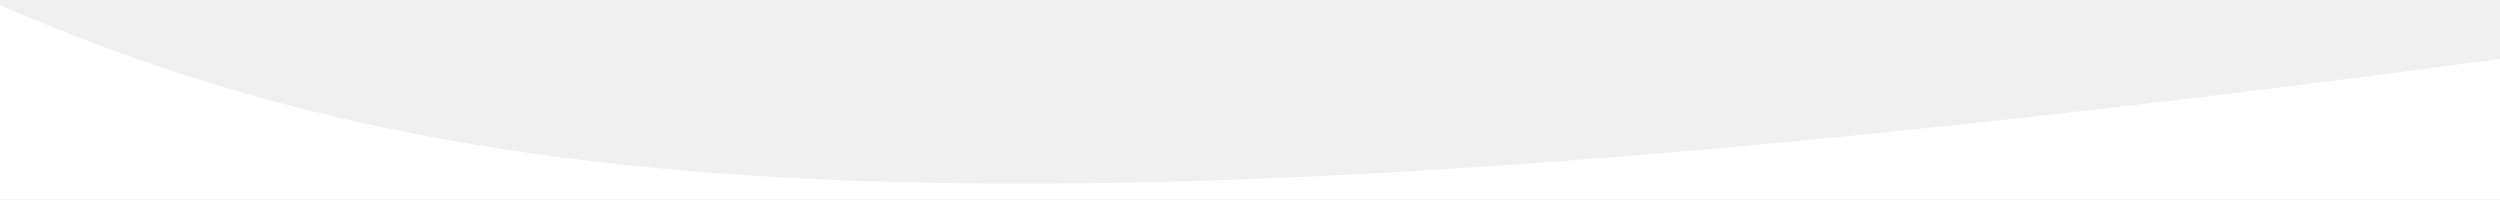
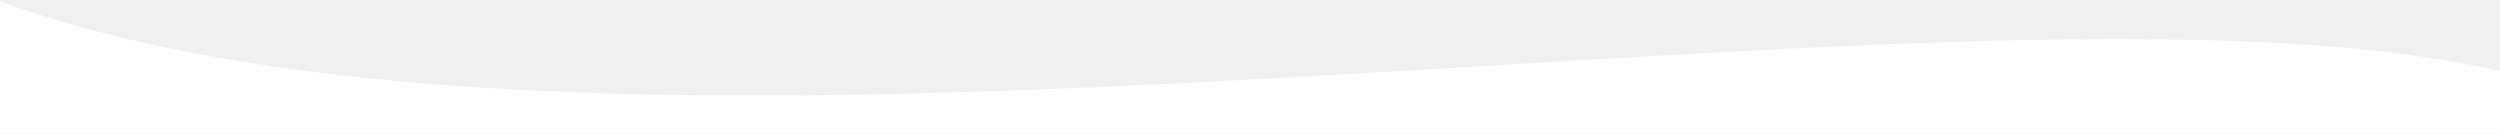
- <svg xmlns="http://www.w3.org/2000/svg" width="1437.086" height="114.646" viewBox="0 0 1437.086 114.646" fill="none" version="1.1" id="svg4">
+ <svg xmlns="http://www.w3.org/2000/svg" width="1411.367" height="75.343" viewBox="0 0 1411.367 75.343" fill="none" version="1.1" id="svg4">
  <defs id="defs8">
-     <clipPath clipPathUnits="userSpaceOnUse" id="clipPath38">
-       <rect style="opacity:0.71;fill:#008080;stroke-width:0.994" id="rect40" width="1437.086" height="152.02" x="0.763" y="-37.374" />
-     </clipPath>
-     <clipPath clipPathUnits="userSpaceOnUse" id="clipPath38-3">
-       <rect style="opacity:0.71;fill:#008080;stroke-width:0.994" id="rect40-6" width="1437.086" height="152.02" x="0.763" y="-37.374" />
+     <clipPath clipPathUnits="userSpaceOnUse" id="clipPath27">
+       <rect style="opacity:0.61;fill:#ff00ff;stroke-width:0.528" id="rect29" width="1411.367" height="83.343" x="-3.965" y="-8" />
    </clipPath>
  </defs>
-   <path d="M -6.295,0 C 241.246,107.908 533.911,155.456 1439.61,33.612 1439.61,33.612 1580,800 1508,754 1436,708 1424,652.774 1058,676 609.363,704.47 -76.816,736.189 -6.295,625.655 Z" fill="white" id="path2" style="fill:#ffffff" clip-path="url(#clipPath38-3)" transform="translate(-0.7628828)" />
+   <g style="opacity:1;fill:#ffffff" id="g23" transform="translate(3.965388)" clip-path="url(#clipPath27)">
+     <path d="M -5.965,0 C 396,148 1300,-72 1492,76 c 0,0 107.32,662.248 35.32,617.081 -72,-45.167 -103,-114.123 -468.99,-91.317 C 609.691,629.719 -76.486,660.864 -5.965,552.33 Z" fill="#ffffff" id="path12" style="fill:#ffffff" />
+   </g>
</svg>
